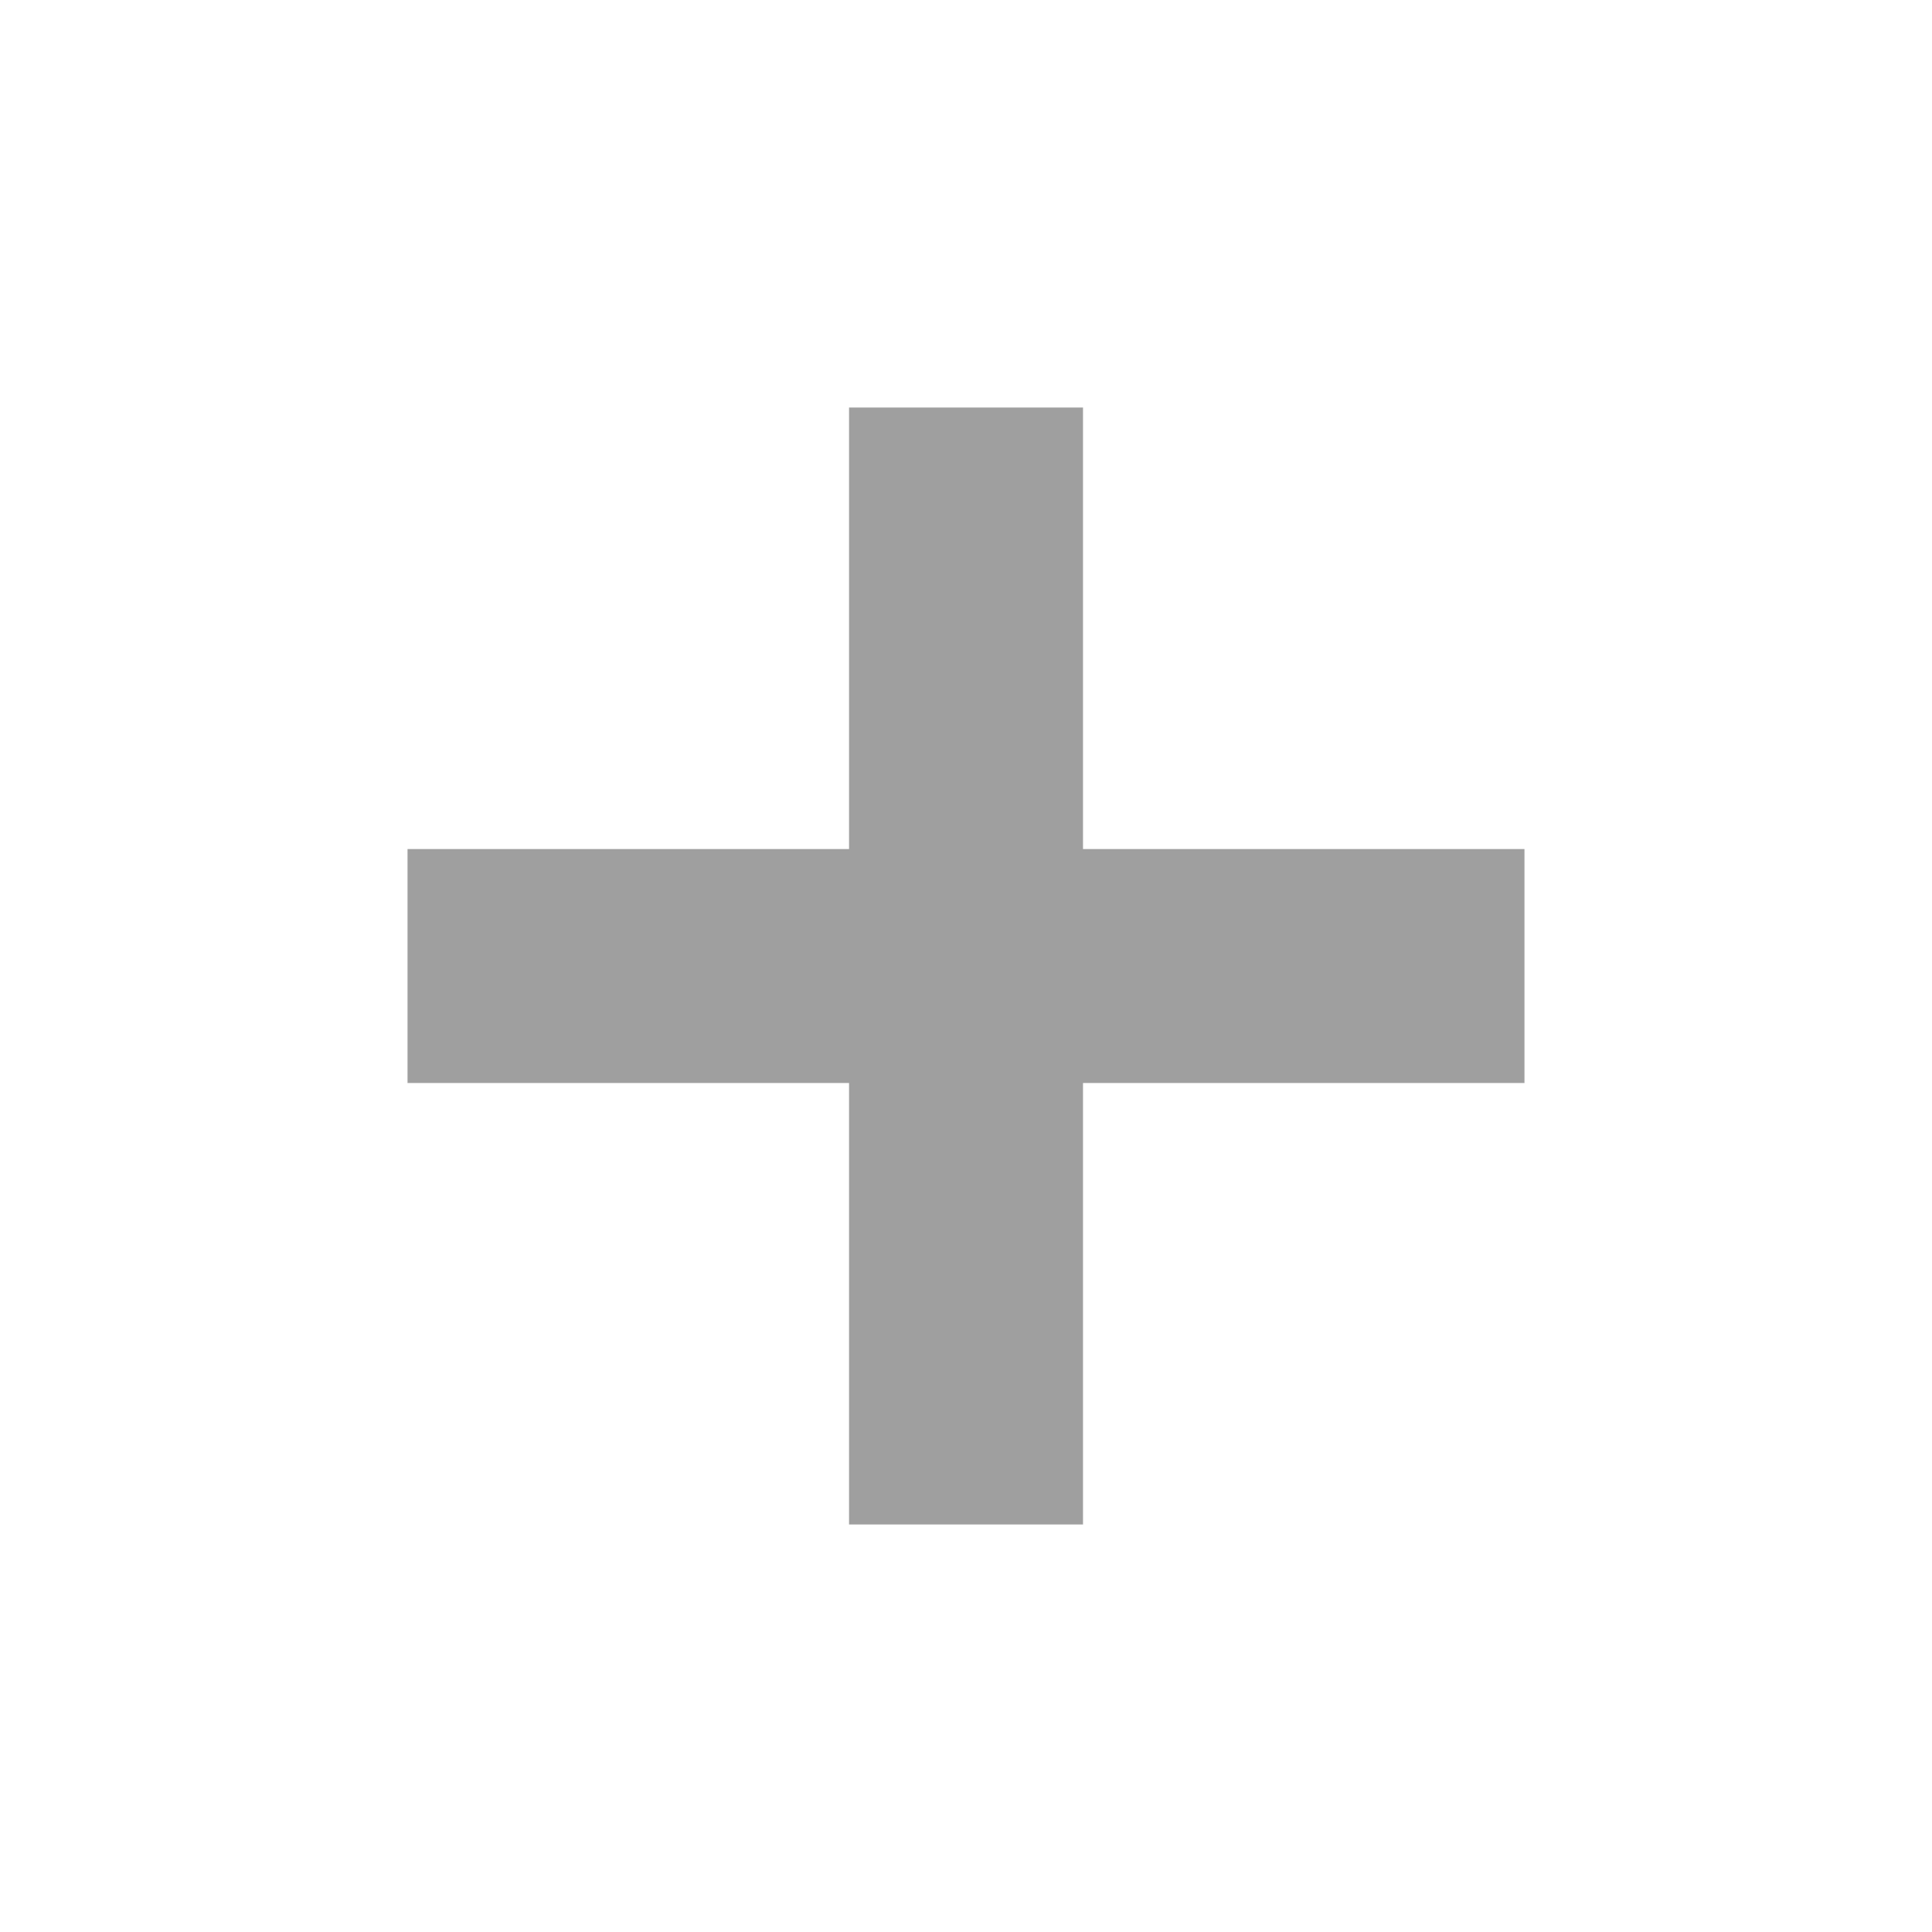
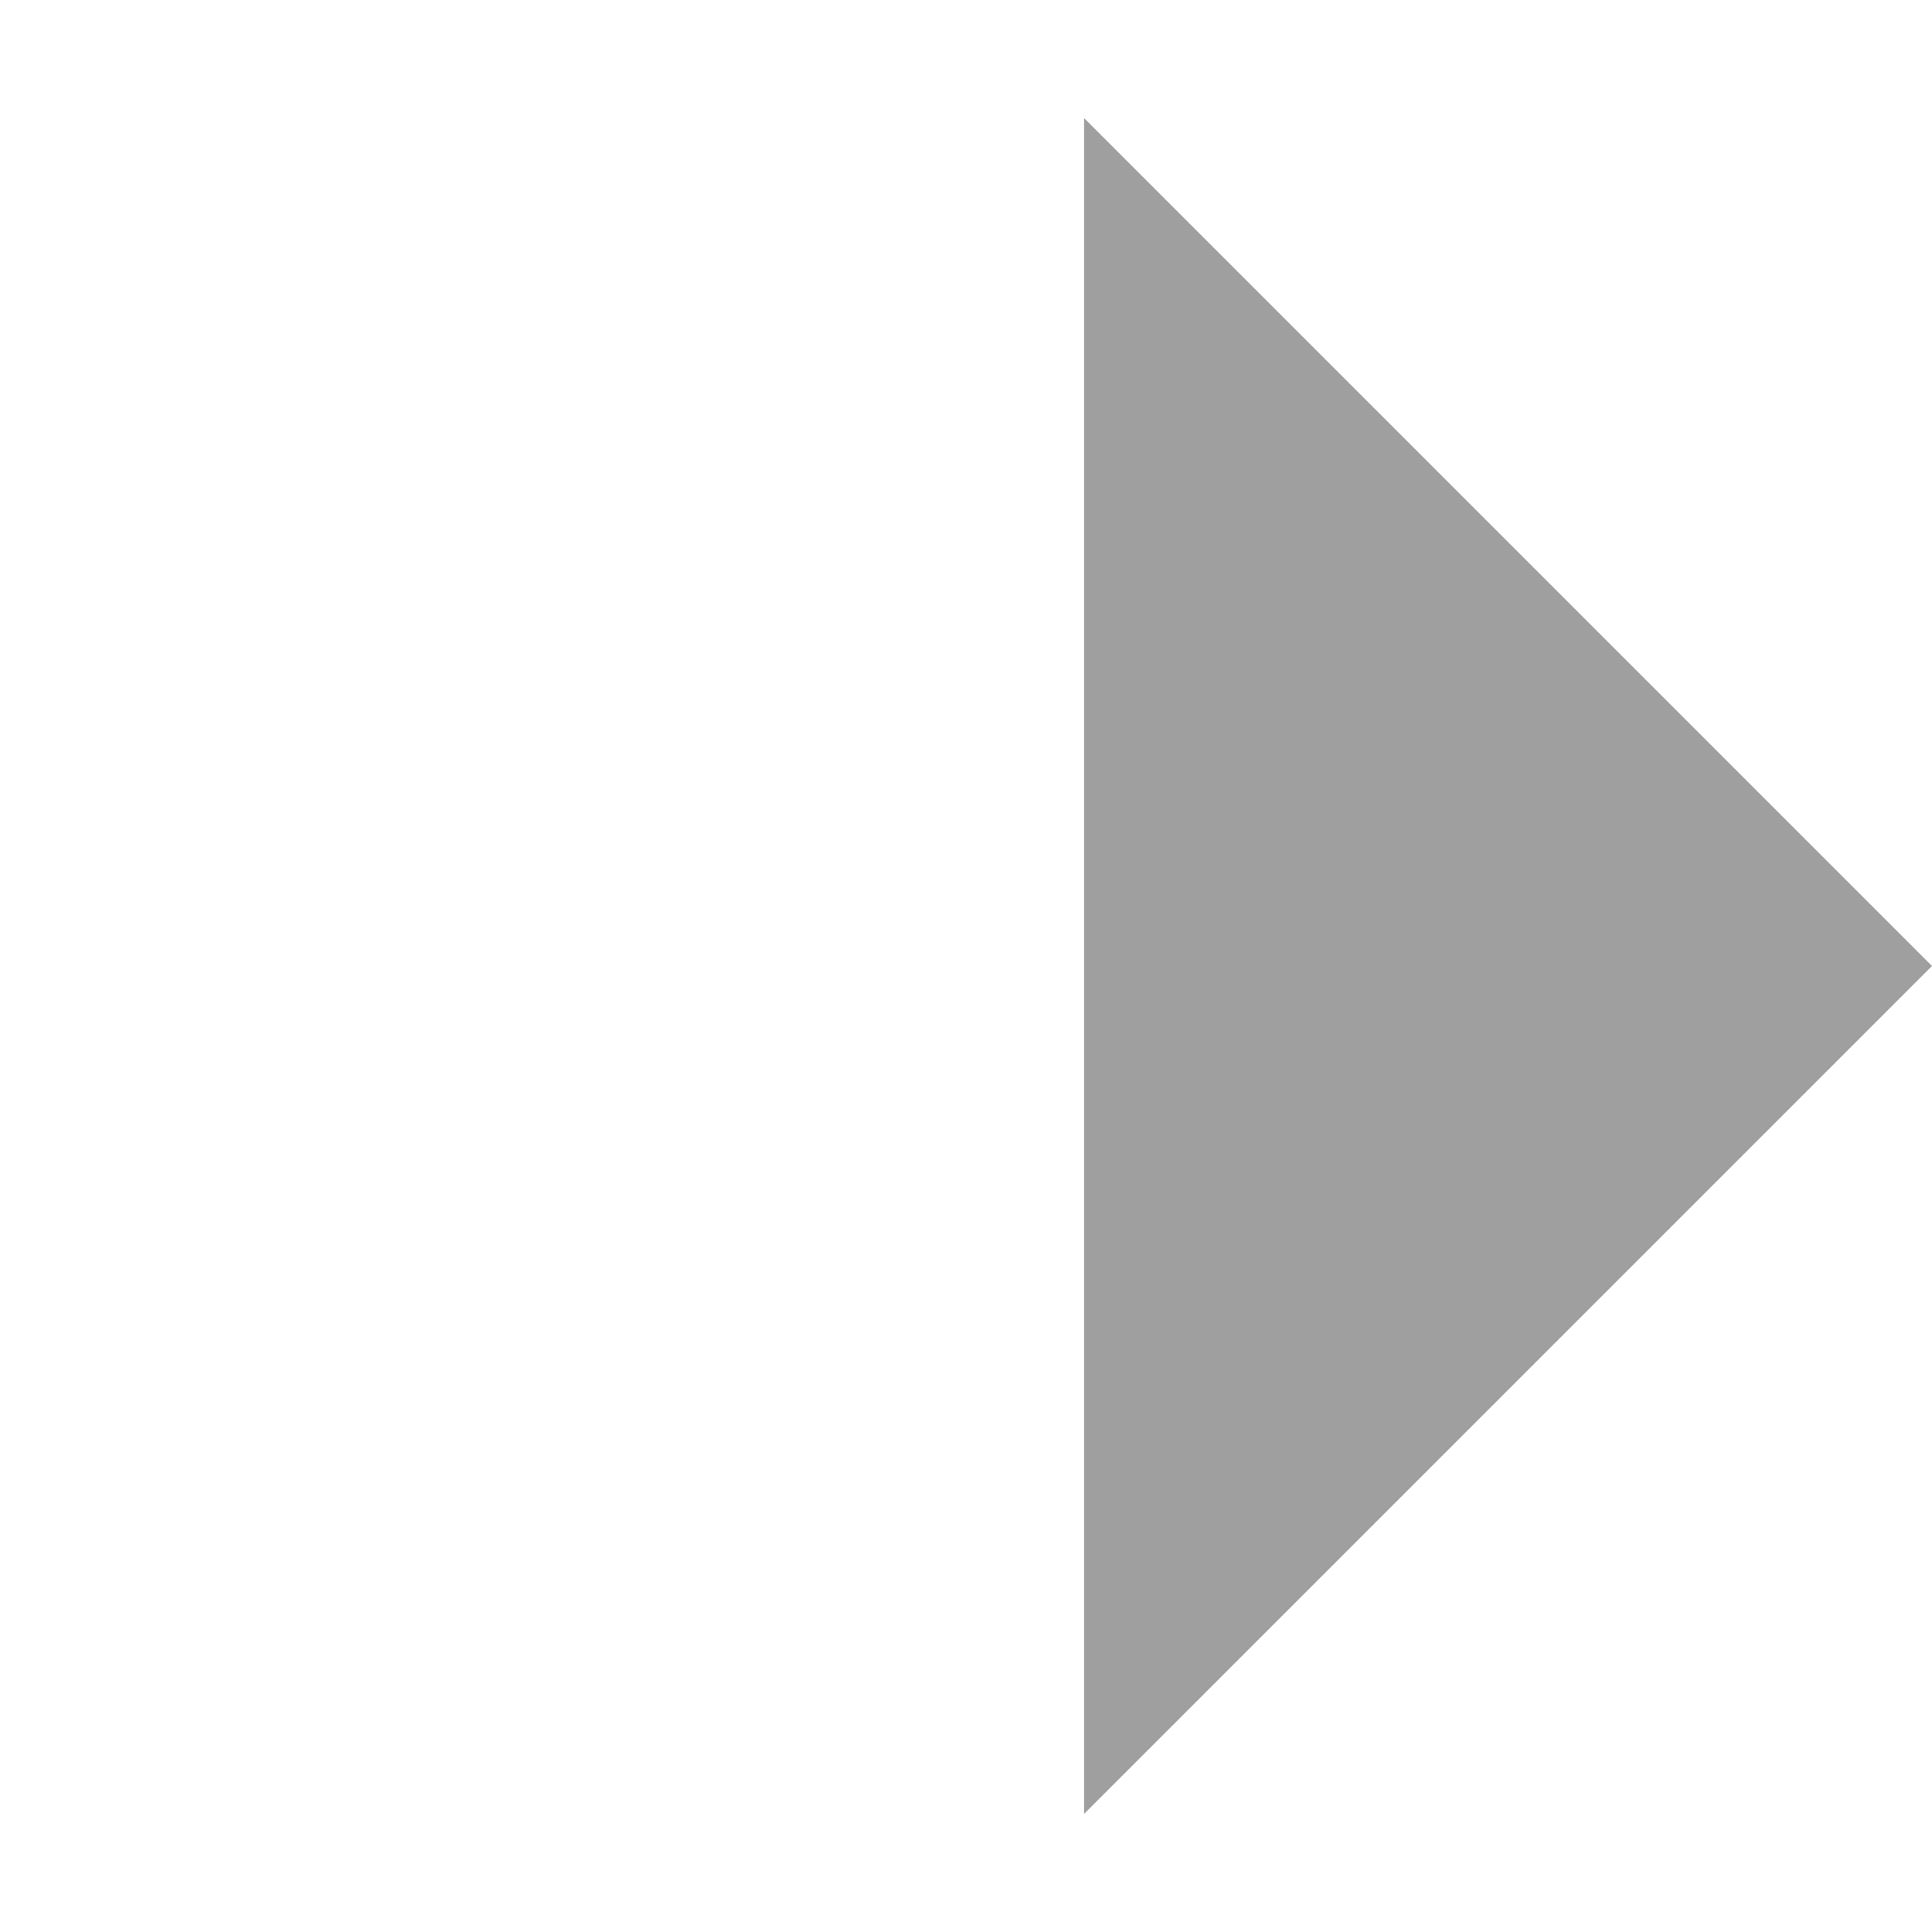
<svg xmlns="http://www.w3.org/2000/svg" version="1.1" id="Layer_1" x="0px" y="0px" width="32px" height="32px" viewBox="0 0 32 32" enable-background="new 0 0 32 32" xml:space="preserve">
-   <path opacity="0.75" fill="#7F7F7F" d="M6.75,14.063h18.5v3.875H6.75V14.063z M14.063,6.75h3.875v18.5h-3.875V6.75z" />
+   <polyline opacity="0.75" fill="#7F7F7F" points="17.956,1.956 32,16 17.956,30.044 " />
</svg>
